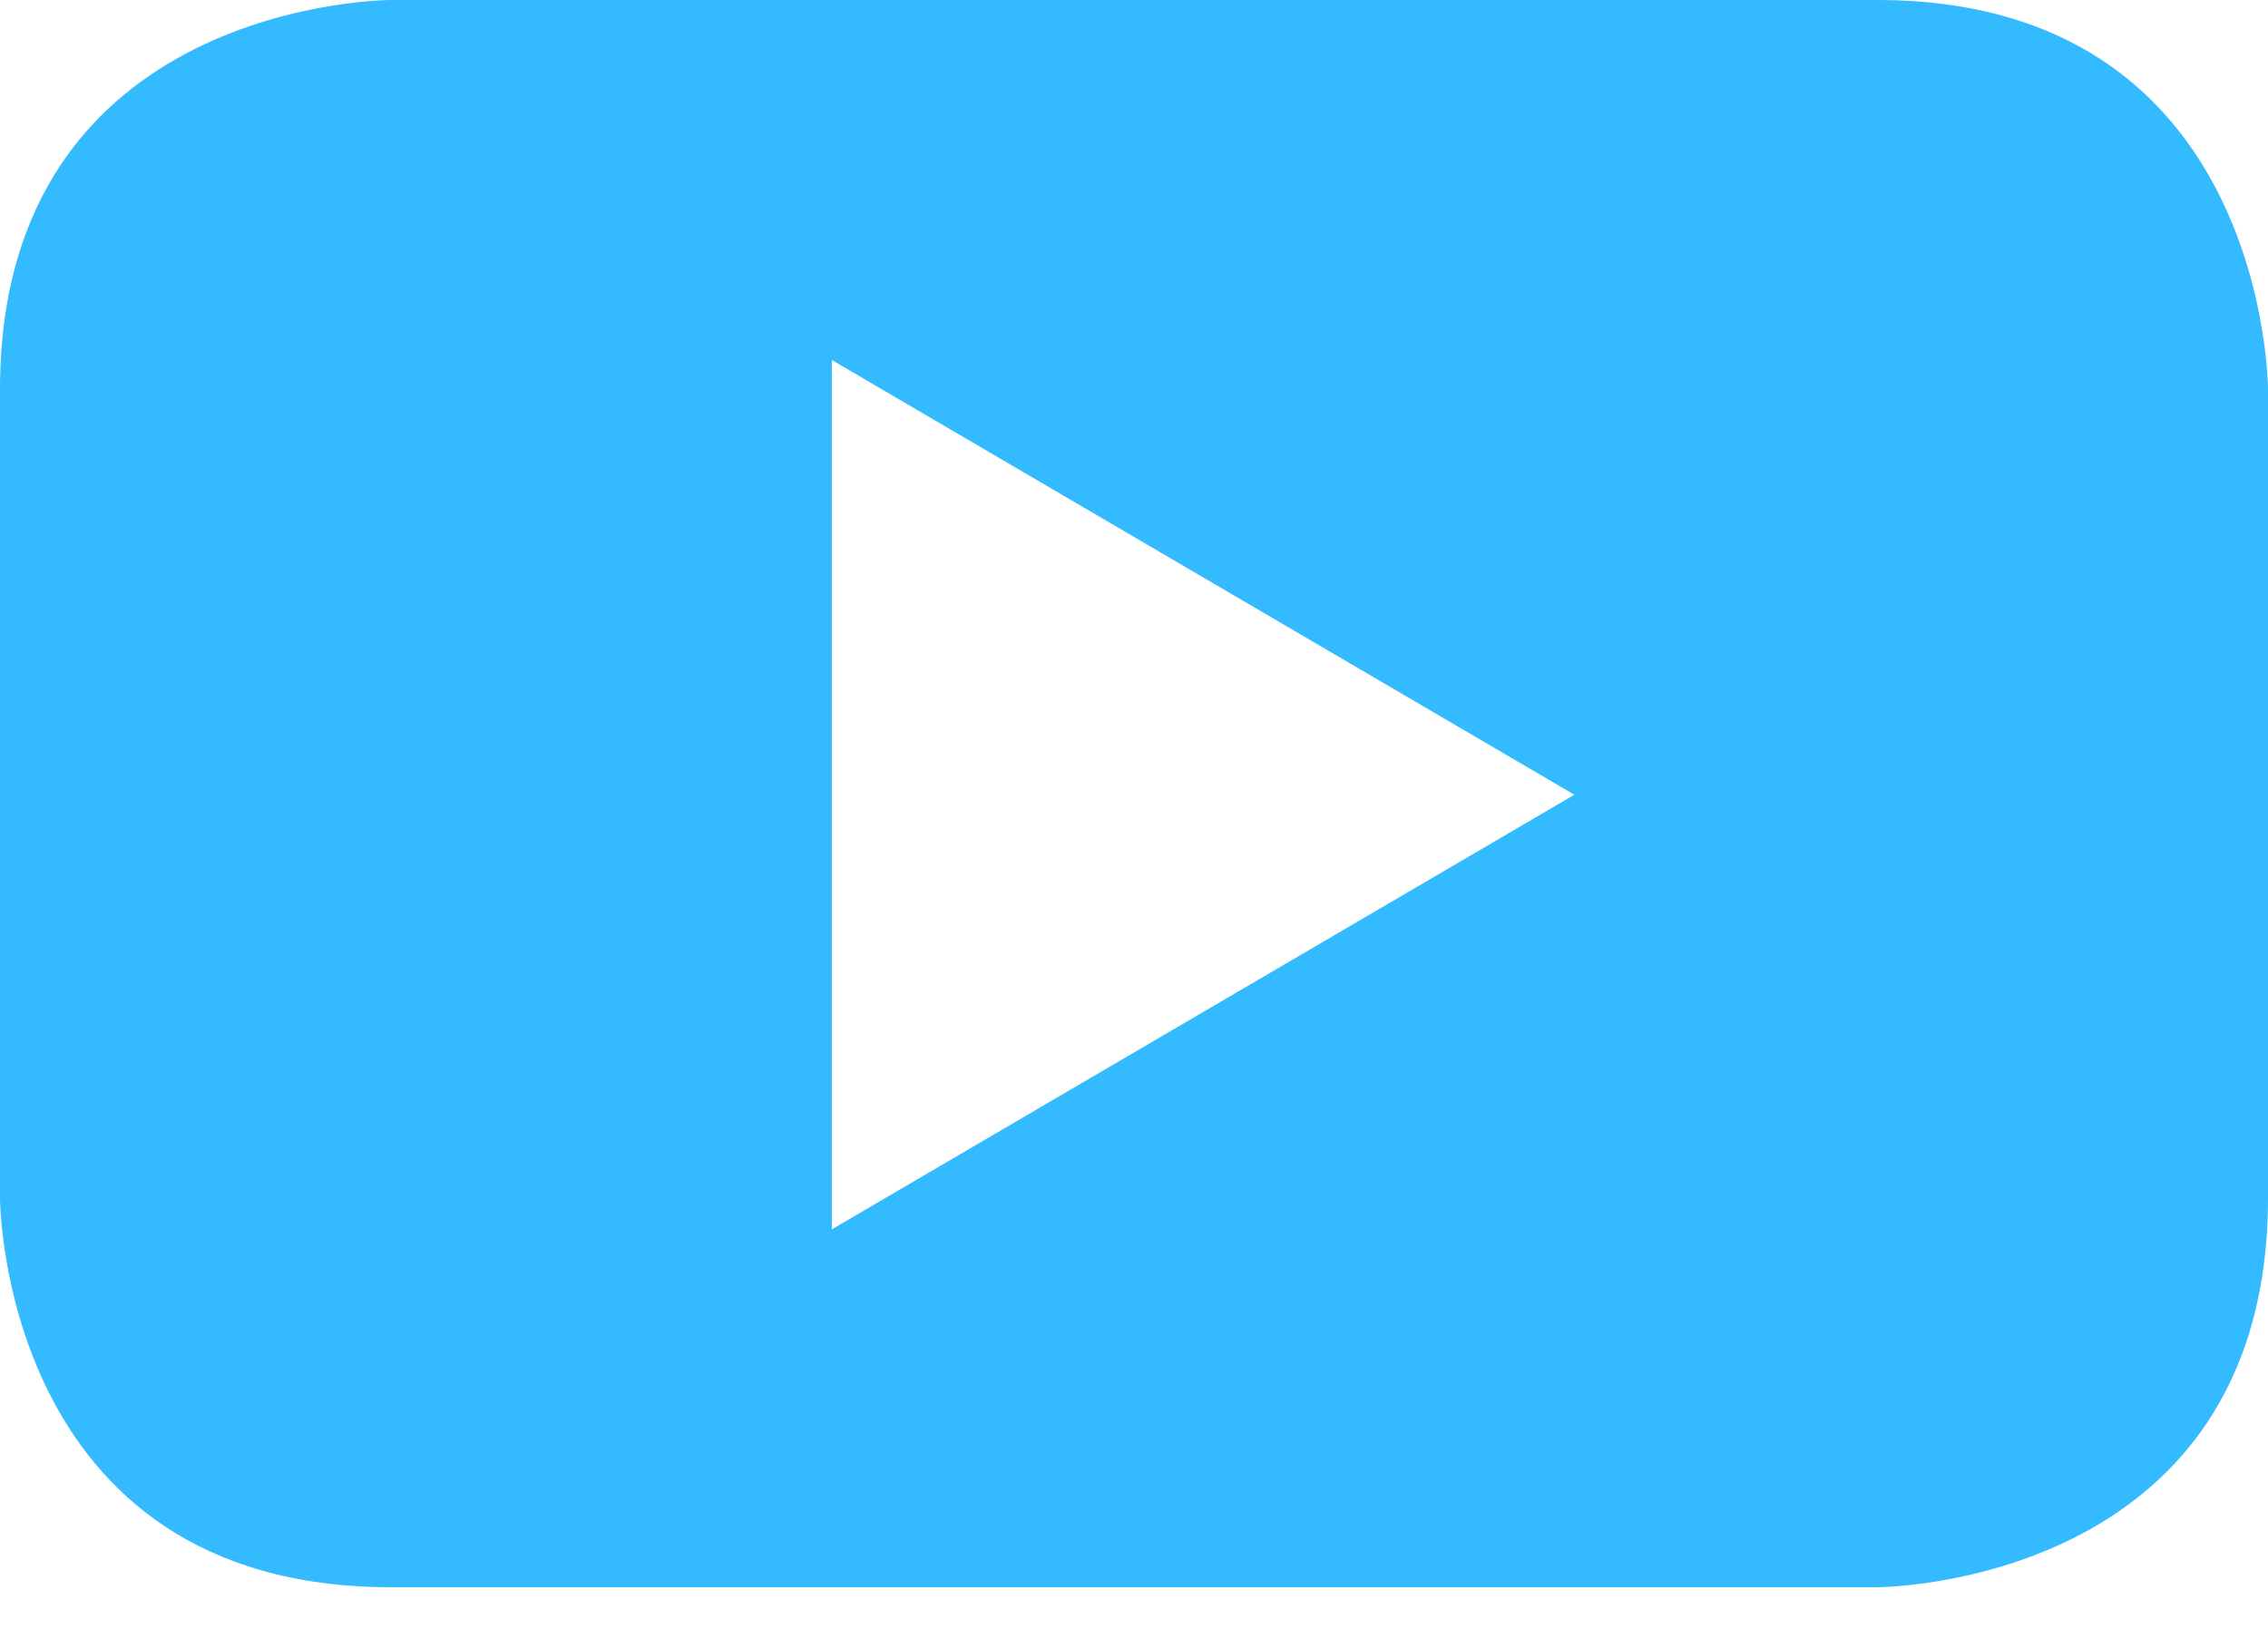
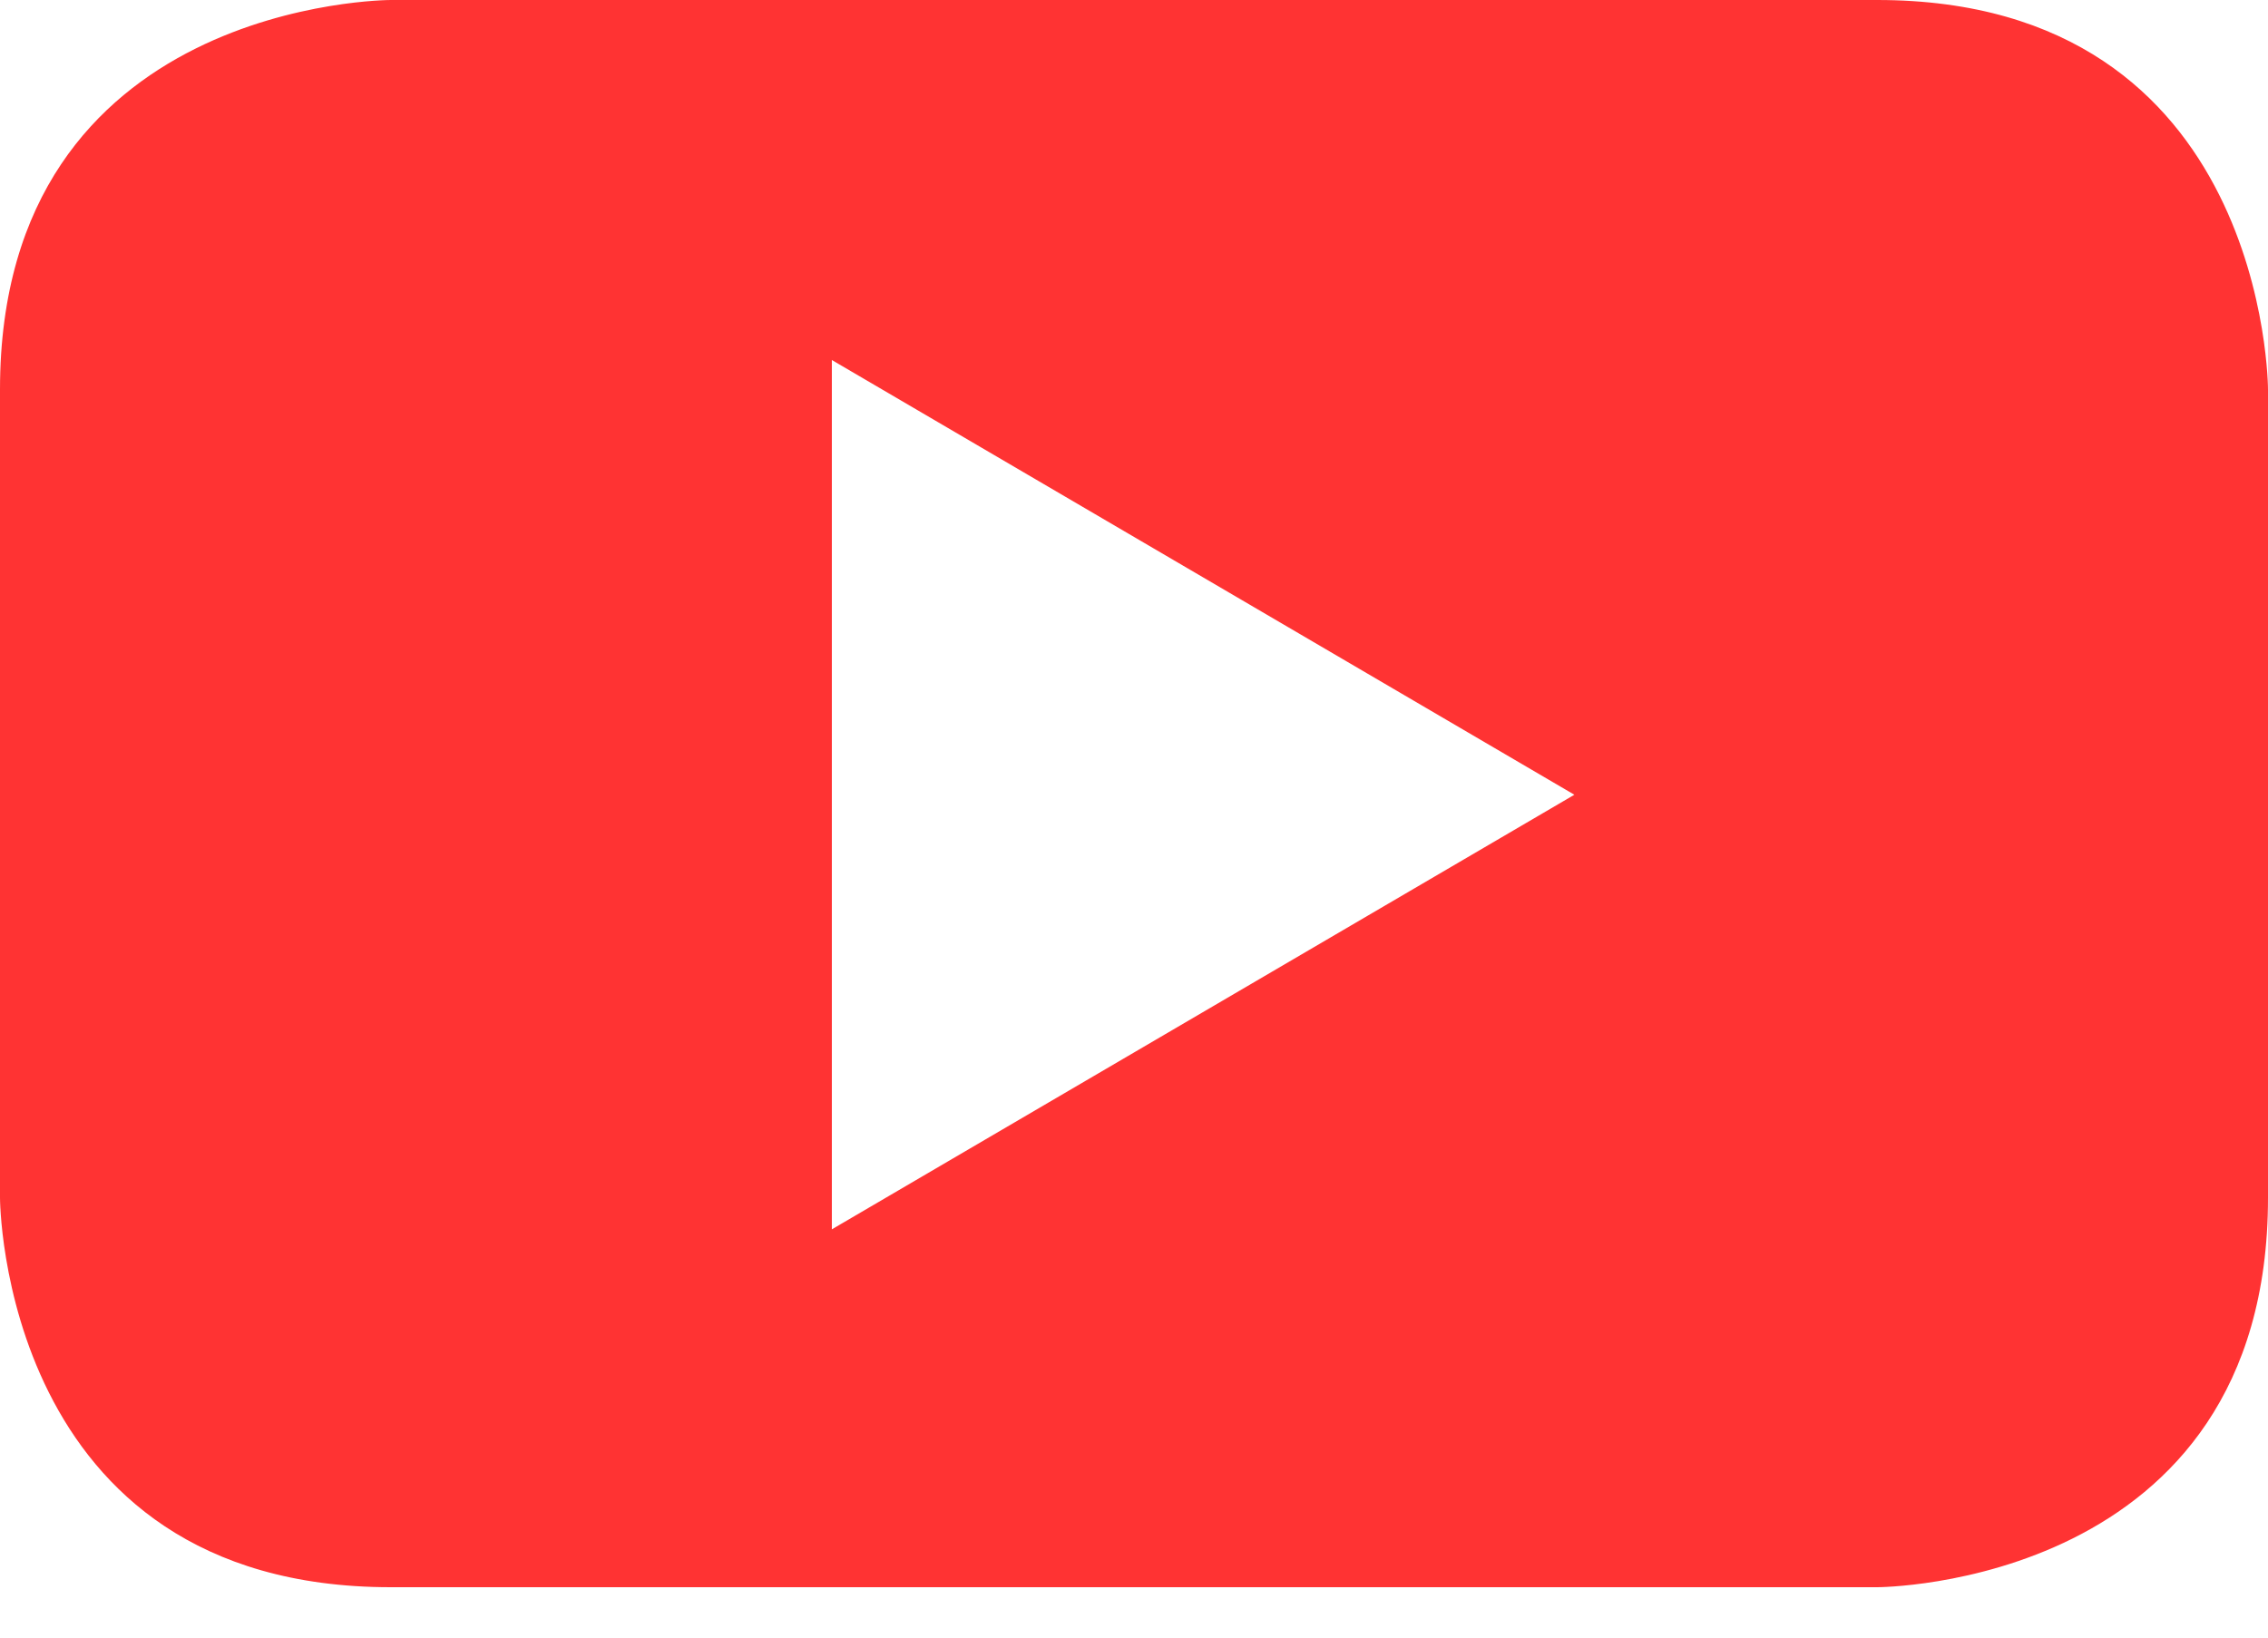
<svg xmlns="http://www.w3.org/2000/svg" width="18px" height="13px" viewBox="0 0 18 13" version="1.1">
  <defs />
  <g id="Symbols" stroke="none" stroke-width="1" fill="none" fill-rule="evenodd" opacity="0.8">
-     <g id="Elements/footer/mobile/footer" transform="translate(-271, -1385)" fill="#00A9FF">
+     <g id="Elements/footer/mobile/footer" transform="translate(-271, -1385)" fill="#FF0000">
      <g id="footer">
        <g id="social-icons" transform="translate(16, 1208)">
          <g transform="translate(4, 163)" id="facebook-copy-4">
            <g transform="translate(240, 0)">
              <path d="M29,23.508 L29,17.092 C29,17.092 29,14 25.898,14 L14.101,14 C14.101,14 11,14 11,17.092 L11,23.508 C11,23.508 11,26.6 14.101,26.6 L25.898,26.6 C25.898,26.6 29,26.6 29,23.508 M23.495,20.309 L17.602,23.759 L17.602,16.858 L23.495,20.309" id="Youtube" />
            </g>
          </g>
        </g>
      </g>
    </g>
  </g>
</svg>
